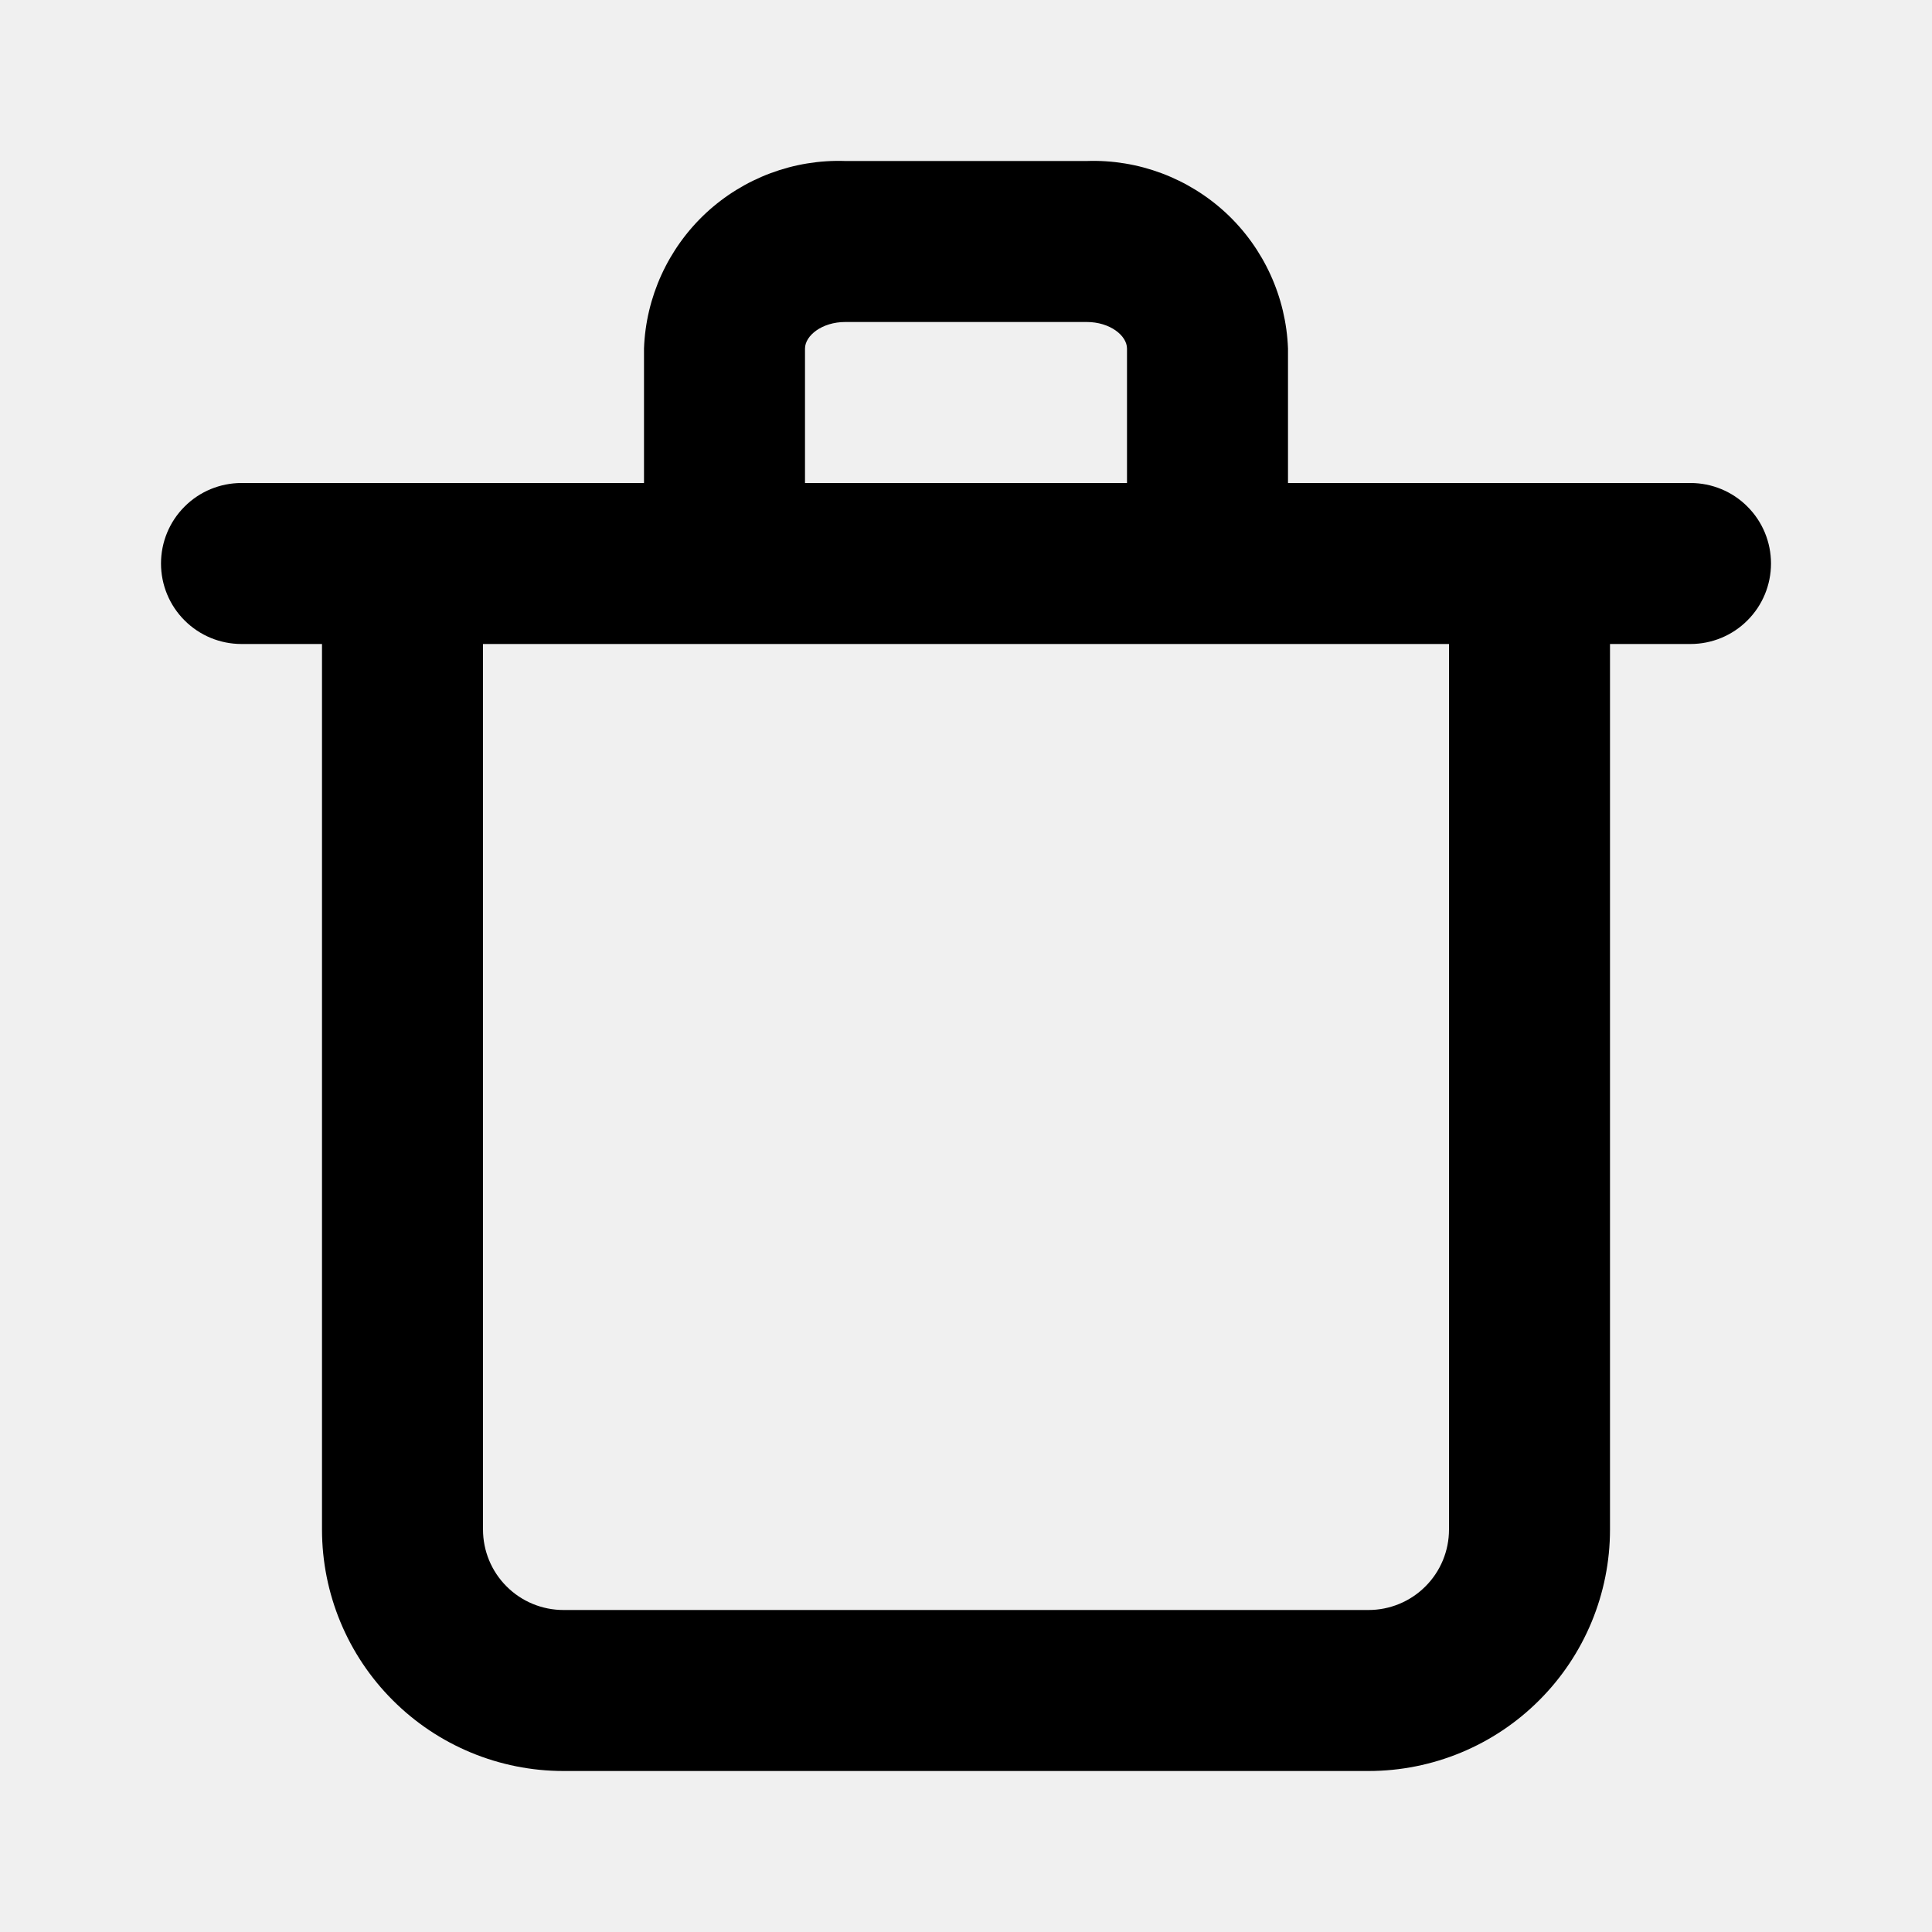
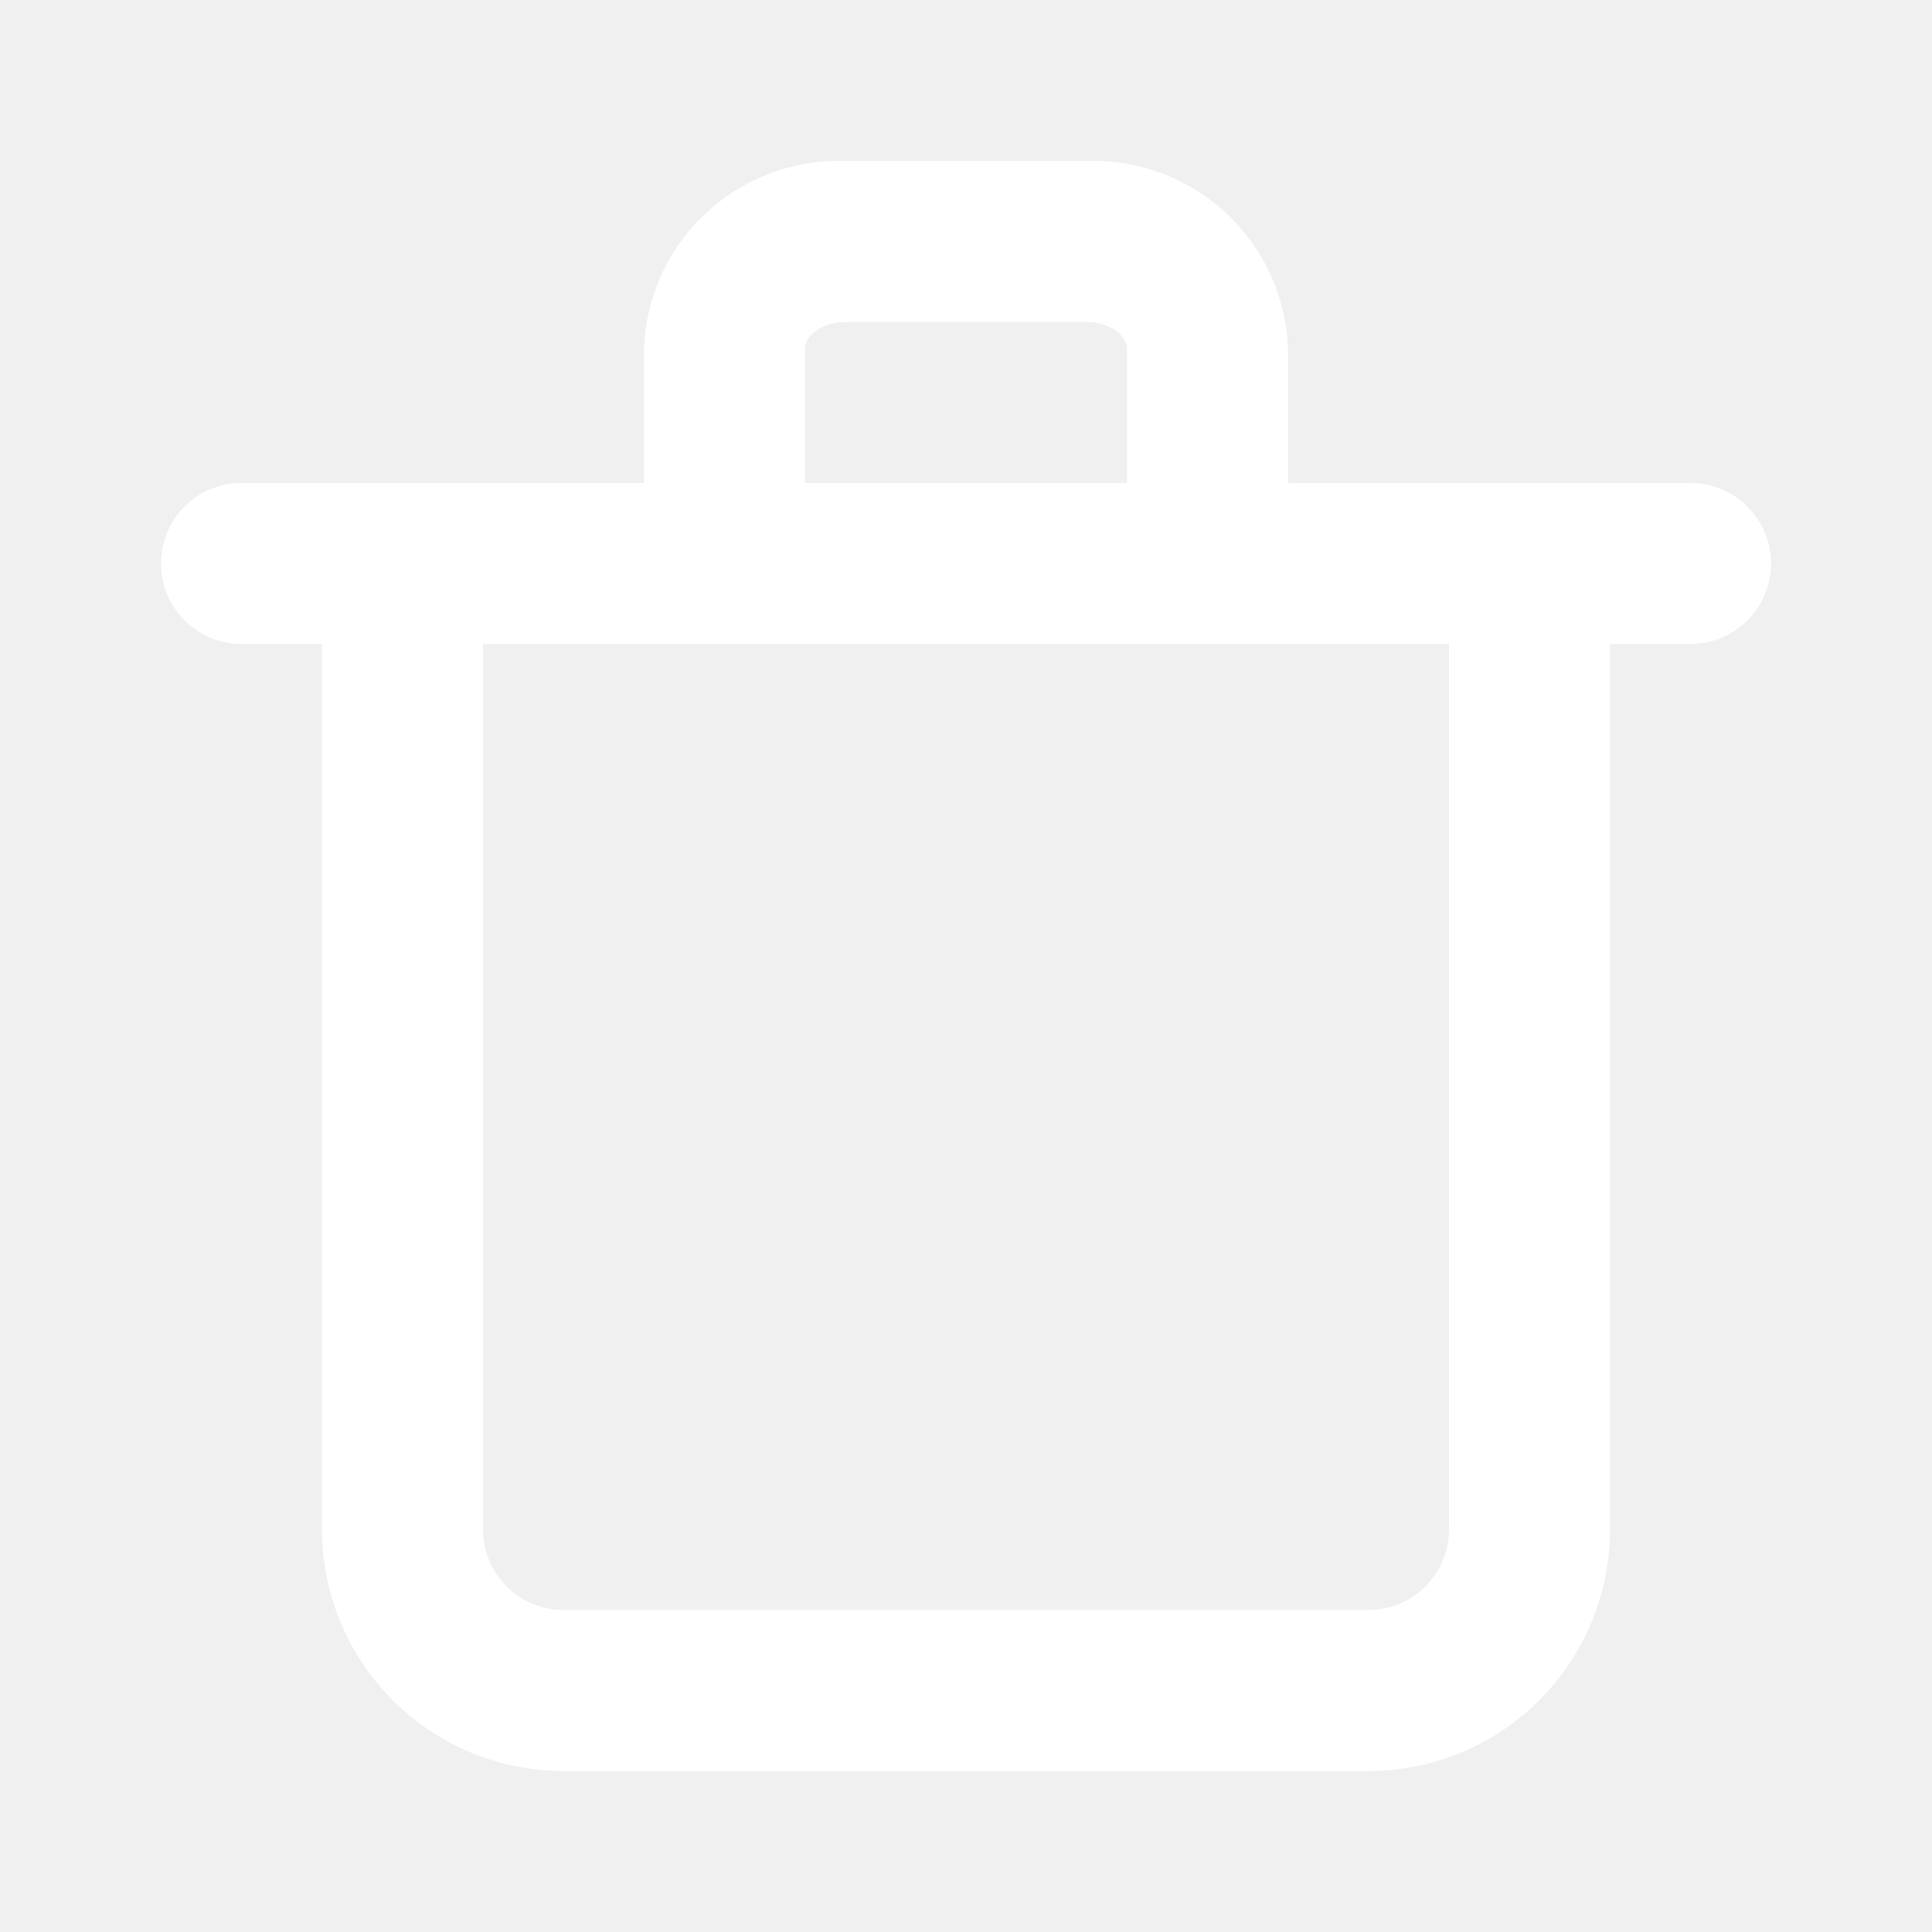
- <svg xmlns="http://www.w3.org/2000/svg" width="24" height="24" viewBox="0 0 24 24" fill="none">
+ <svg xmlns="http://www.w3.org/2000/svg" width="24" height="24" viewBox="0 0 24 24" fill="white">
  <g clip-path="url(#clip0_301_4739)">
-     <path d="M21 6H16V4.33C15.976 3.69 15.7 3.085 15.232 2.648C14.763 2.212 14.14 1.978 13.5 2H10.5C9.86 1.978 9.237 2.212 8.768 2.648C8.3 3.085 8.023 3.69 8 4.33V6H3C2.735 6 2.48 6.105 2.293 6.293C2.105 6.48 2 6.735 2 7C2 7.265 2.105 7.52 2.293 7.707C2.48 7.895 2.735 8 3 8H4V19C4 19.796 4.316 20.559 4.879 21.121C5.441 21.684 6.204 22 7 22H17C17.796 22 18.559 21.684 19.121 21.121C19.684 20.559 20 19.796 20 19V8H21C21.265 8 21.52 7.895 21.707 7.707C21.895 7.52 22 7.265 22 7C22 6.735 21.895 6.48 21.707 6.293C21.52 6.105 21.265 6 21 6ZM10 4.33C10 4.17 10.21 4 10.5 4H13.5C13.79 4 14 4.17 14 4.33V6H10V4.33ZM18 19C18 19.265 17.895 19.52 17.707 19.707C17.52 19.895 17.265 20 17 20H7C6.735 20 6.48 19.895 6.293 19.707C6.105 19.52 6 19.265 6 19V8H18V19Z" fill="black" />
+     <path d="M21 6H16V4.33C15.976 3.69 15.7 3.085 15.232 2.648C14.763 2.212 14.14 1.978 13.5 2H10.5C9.86 1.978 9.237 2.212 8.768 2.648C8.3 3.085 8.023 3.69 8 4.33V6H3C2.735 6 2.48 6.105 2.293 6.293C2.105 6.48 2 6.735 2 7C2 7.265 2.105 7.52 2.293 7.707C2.48 7.895 2.735 8 3 8H4V19C4 19.796 4.316 20.559 4.879 21.121C5.441 21.684 6.204 22 7 22H17C17.796 22 18.559 21.684 19.121 21.121C19.684 20.559 20 19.796 20 19V8H21C21.265 8 21.52 7.895 21.707 7.707C21.895 7.52 22 7.265 22 7C22 6.735 21.895 6.48 21.707 6.293C21.52 6.105 21.265 6 21 6ZM10 4.33C10 4.17 10.21 4 10.5 4H13.5C13.79 4 14 4.17 14 4.33V6H10V4.33ZM18 19C18 19.265 17.895 19.52 17.707 19.707C17.52 19.895 17.265 20 17 20H7C6.735 20 6.48 19.895 6.293 19.707C6.105 19.52 6 19.265 6 19V8H18V19Z" fill="white" />
  </g>
  <defs>
    <clipPath id="clip0_301_4739">
      <rect width="24" height="24" fill="white" />
    </clipPath>
  </defs>
</svg>
